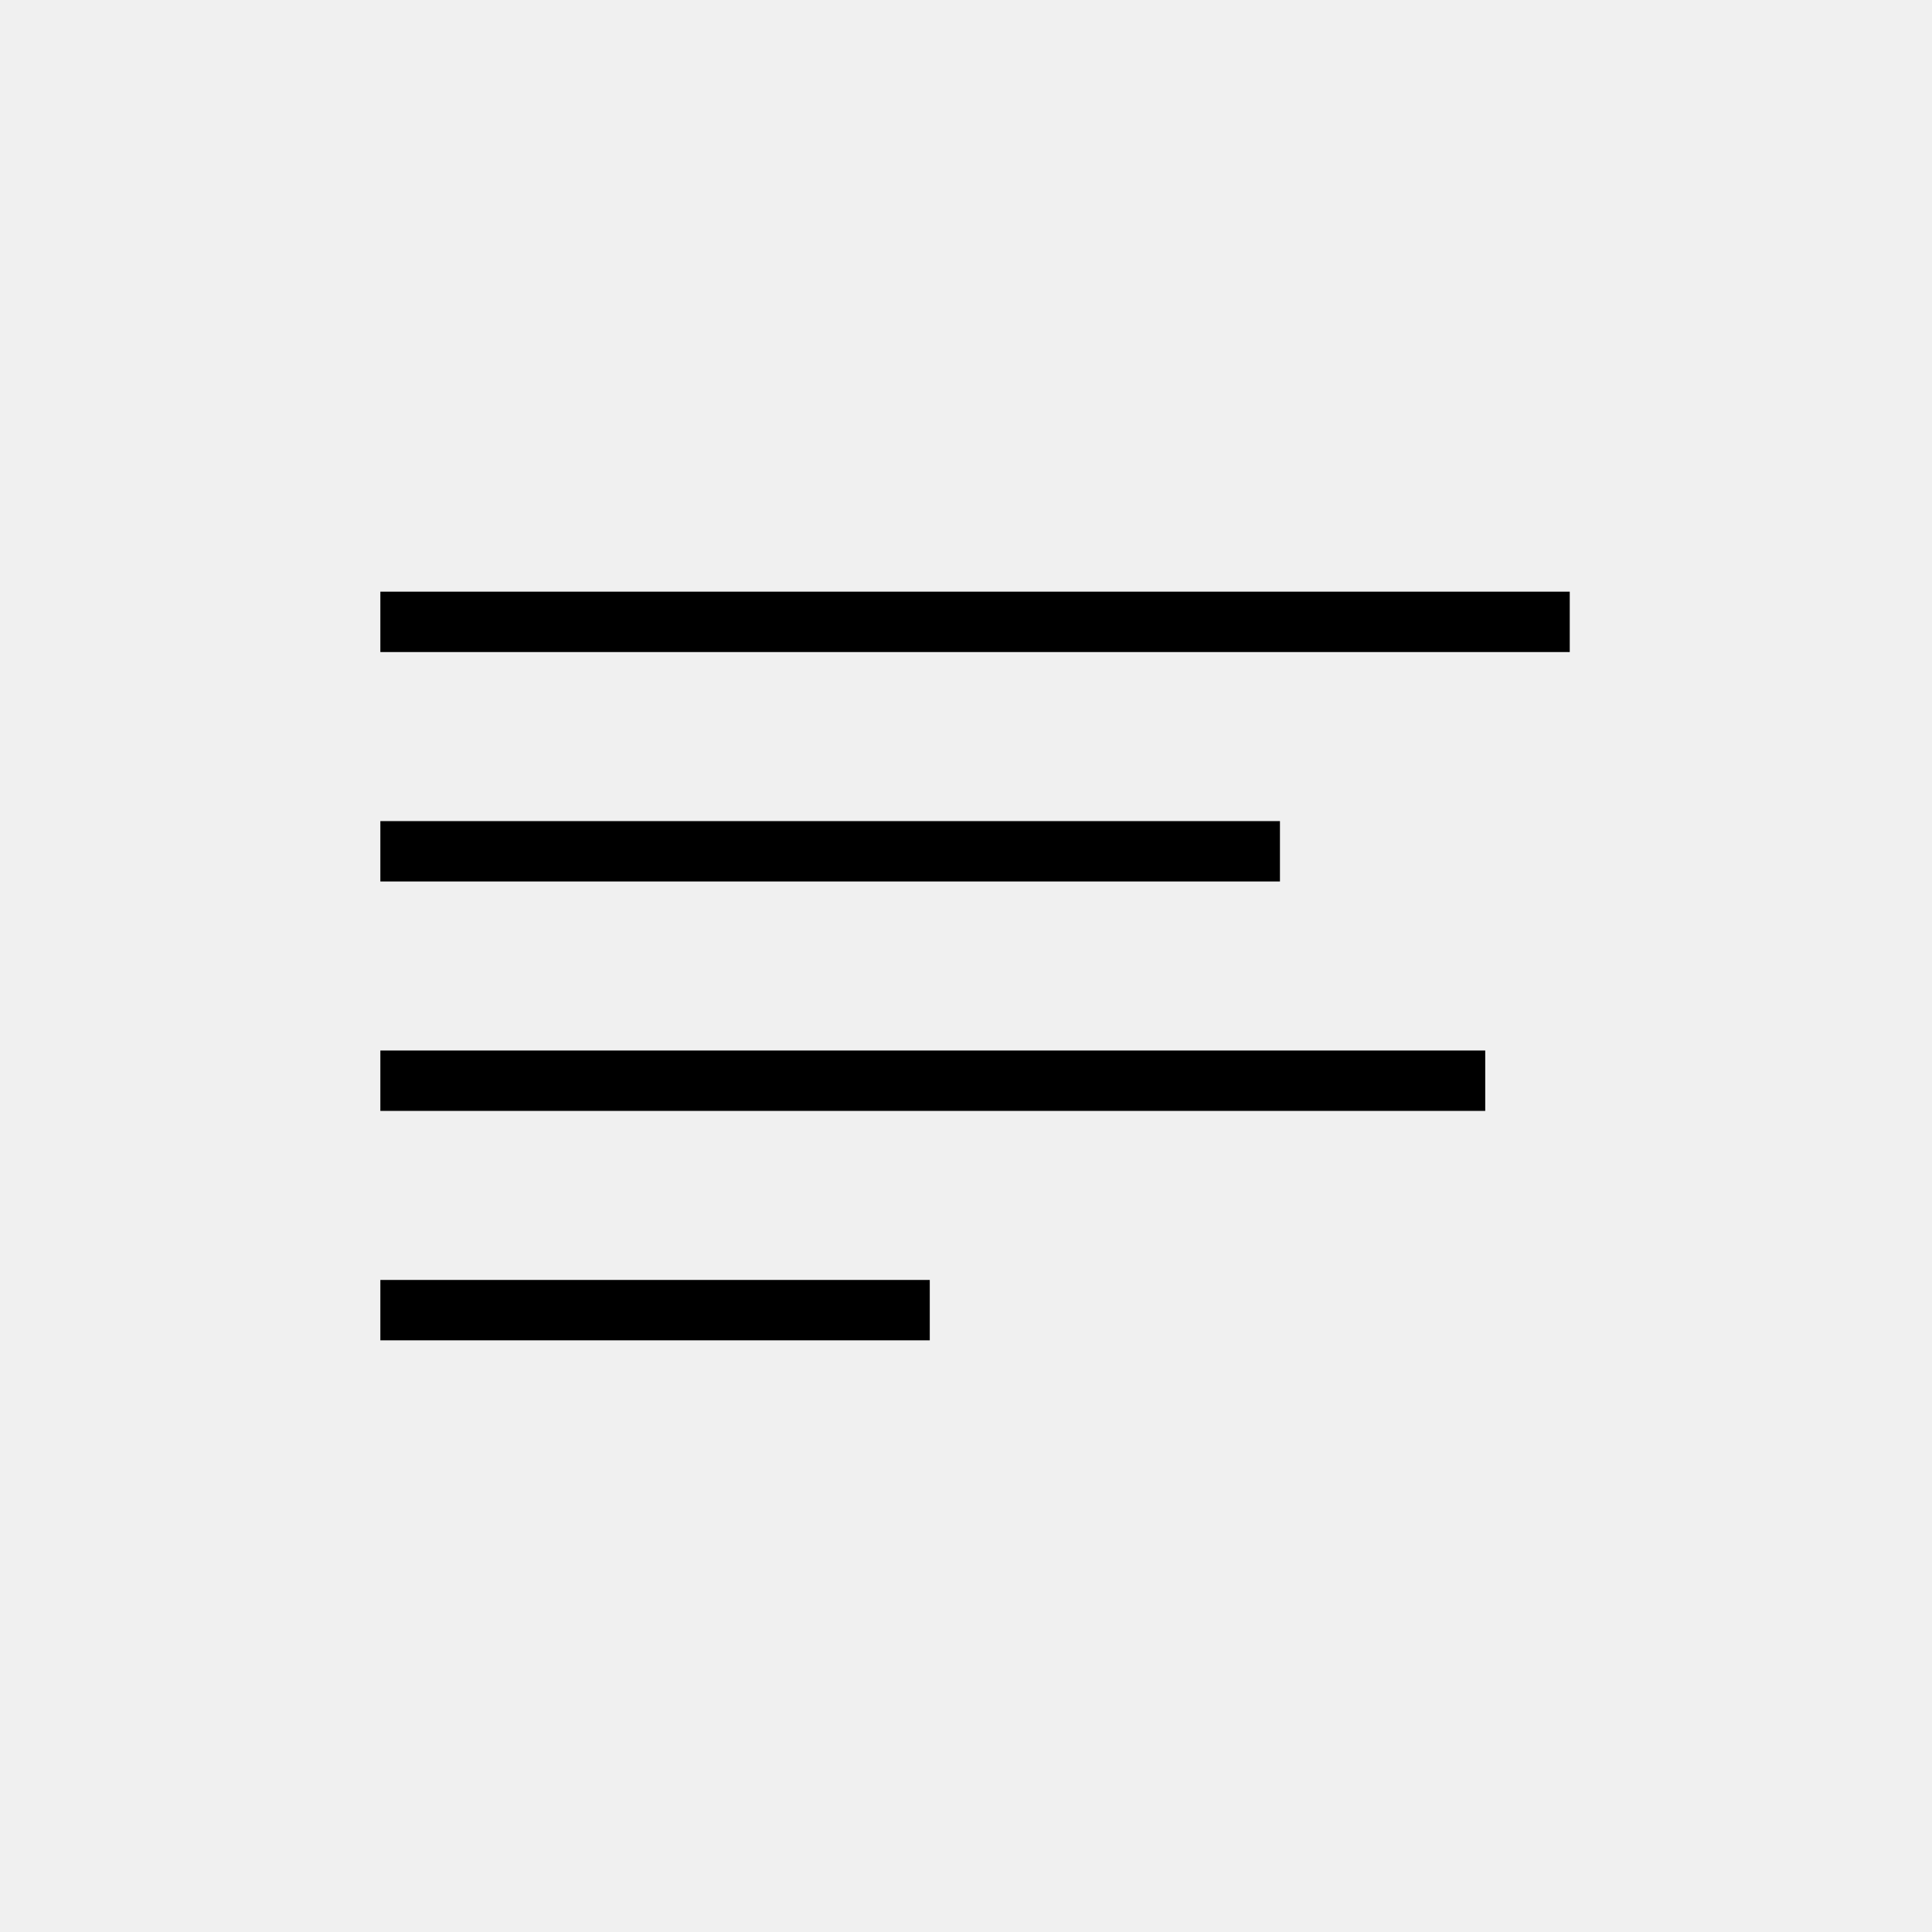
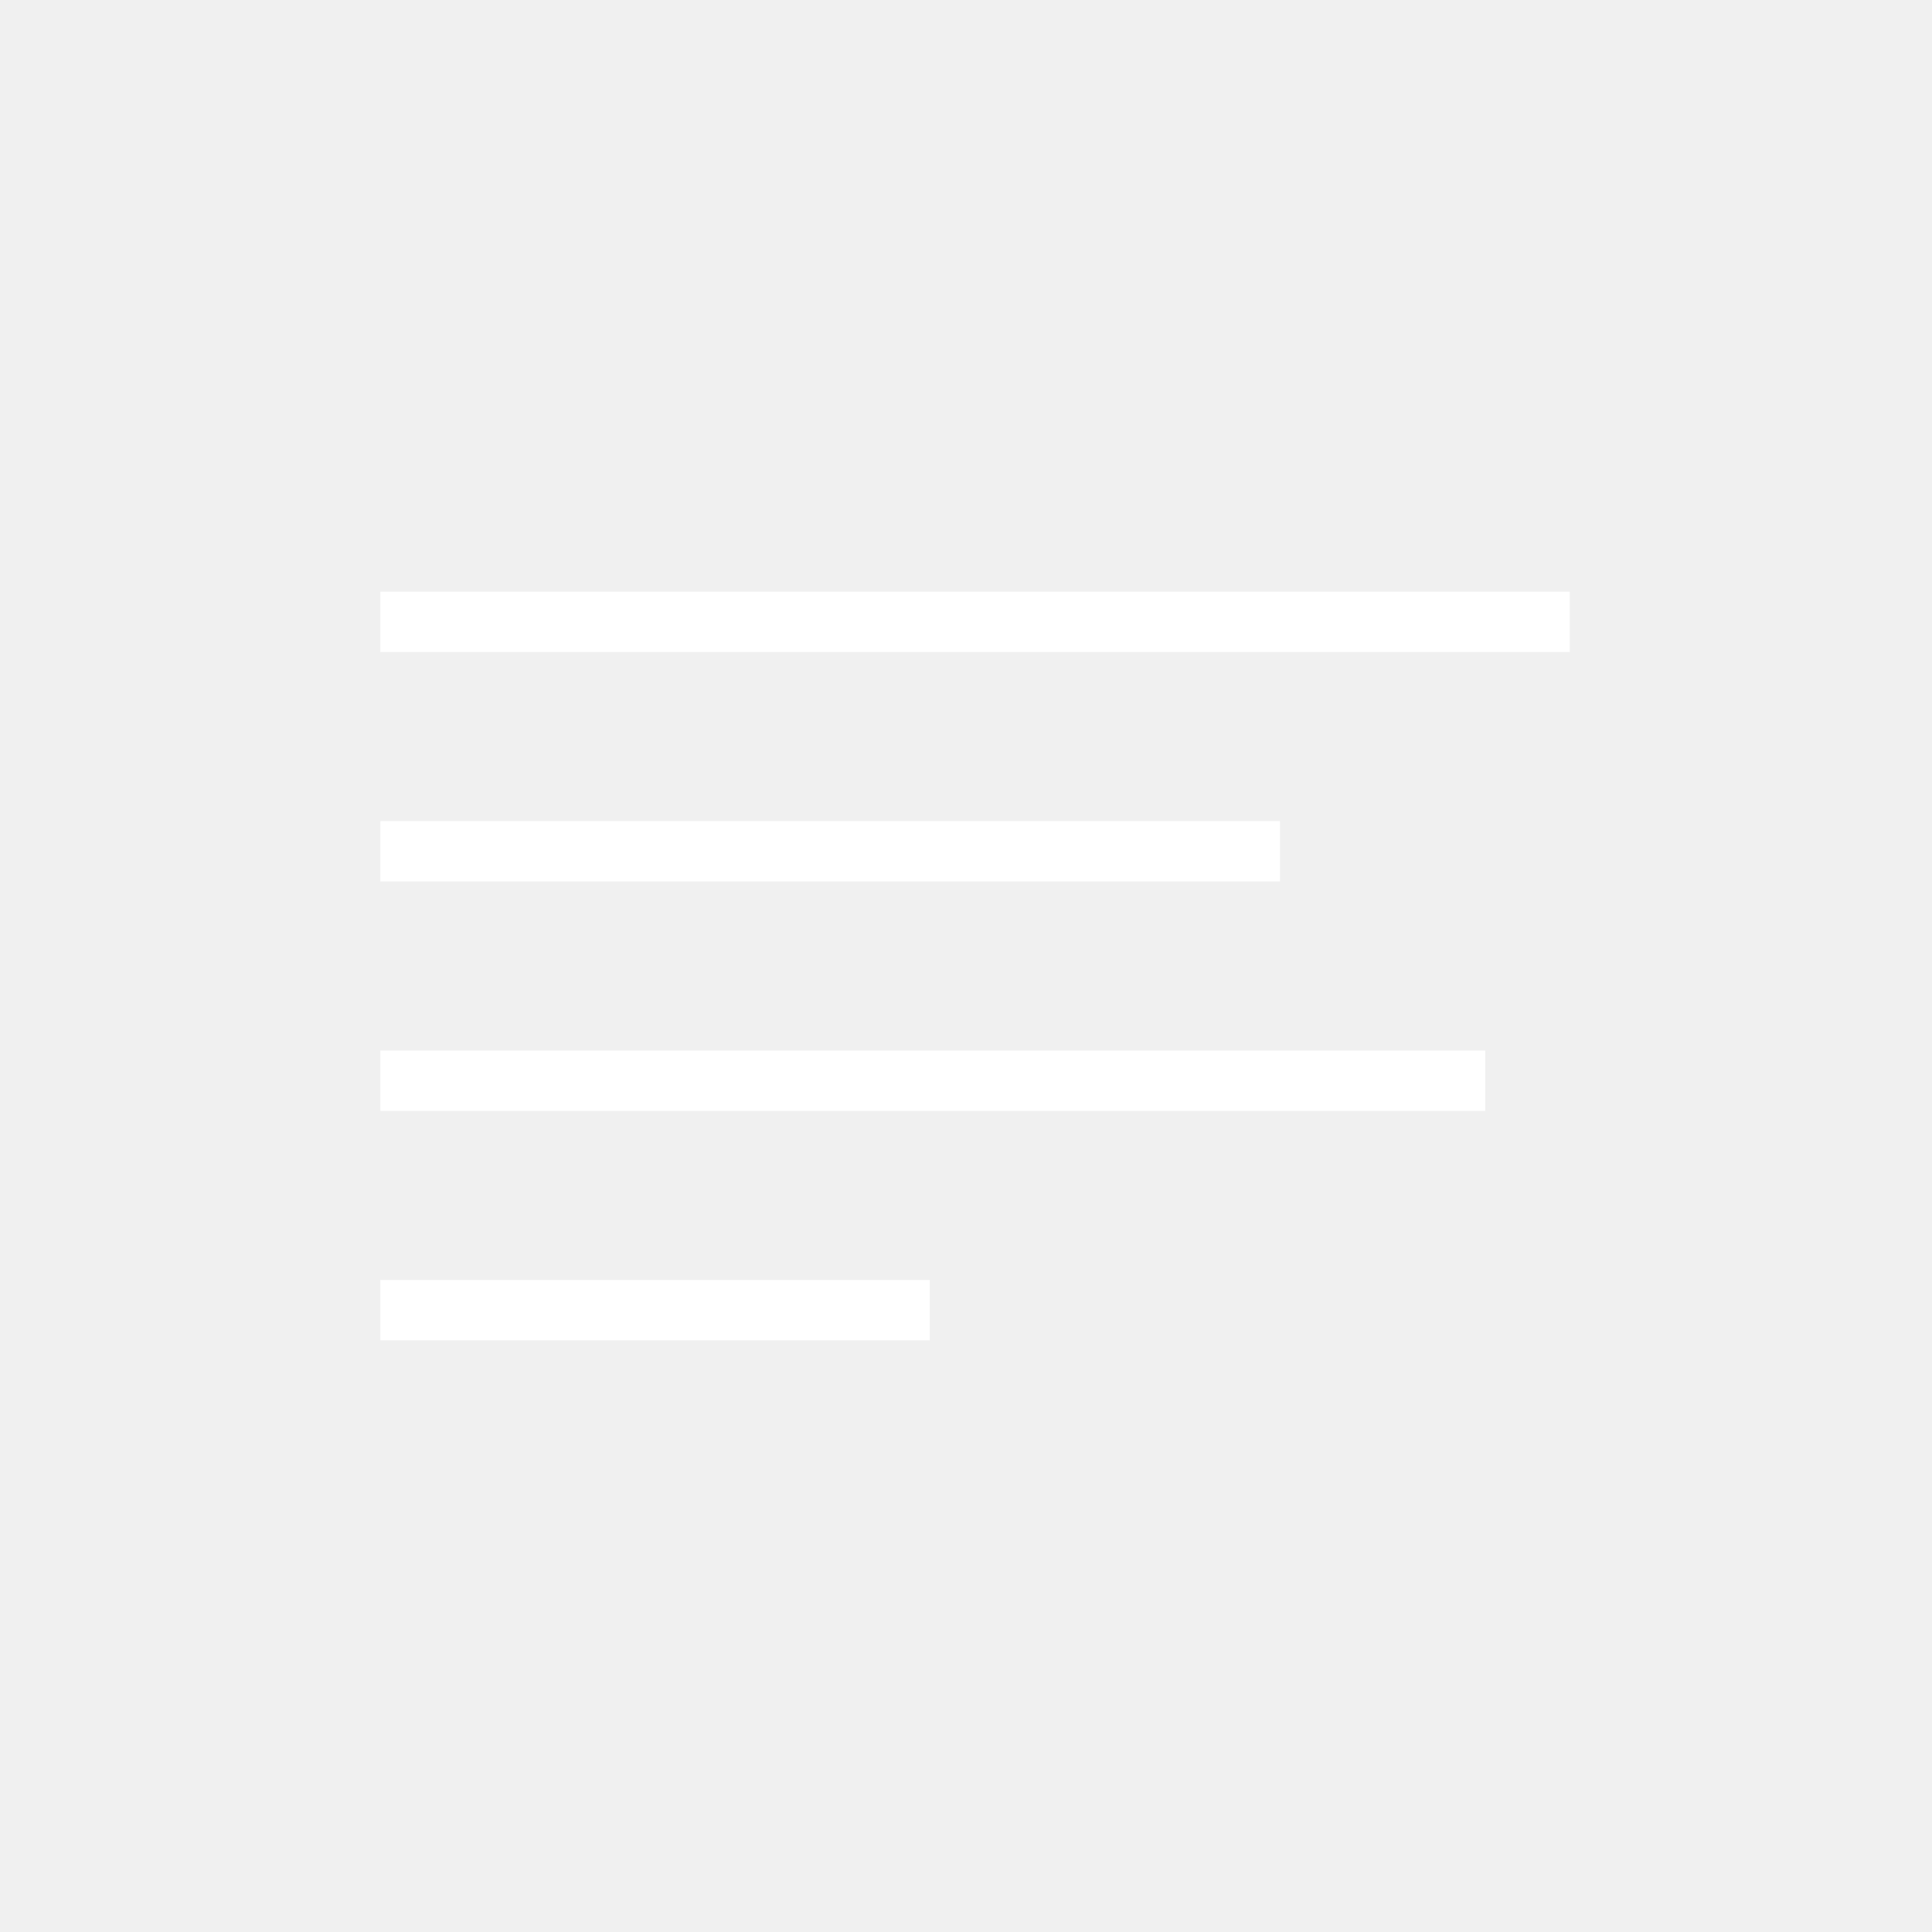
- <svg xmlns="http://www.w3.org/2000/svg" enable-background="new 0 0 32 32" version="1.1" viewBox="0 0 32 32" xml:space="preserve">
+ <svg xmlns="http://www.w3.org/2000/svg" enable-background="new 0 0 32 32" fill="#fff" version="1.1" viewBox="0 0 32 32" xml:space="preserve">
  <g>
    <g id="Guide" />
    <g id="Basket_Add" />
    <g id="Schedule" />
    <g id="Clipboard" />
    <g id="Align_Left">
      <g>
-         <line fill="none" stroke="#000000" stroke-miterlimit="10" x1="6.3" x2="26" y1="10.3" y2="10.3" />
-         <line fill="none" stroke="#000000" stroke-miterlimit="10" x1="6.3" x2="21.2" y1="14.1" y2="14.1" />
-         <line fill="none" stroke="#000000" stroke-miterlimit="10" x1="6.3" x2="24.6" y1="17.9" y2="17.9" />
-         <line fill="none" stroke="#000000" stroke-miterlimit="10" x1="6.3" x2="15.4" y1="21.7" y2="21.7" />
+         <line fill="#fff" stroke="#ffffff" stroke-miterlimit="10" x1="6.3" x2="26" y1="10.3" y2="10.3" />
+         <line fill="#fff" stroke="#ffffff" stroke-miterlimit="10" x1="6.3" x2="21.2" y1="14.1" y2="14.1" />
+         <line fill="#fff" stroke="#ffffff" stroke-miterlimit="10" x1="6.3" x2="24.6" y1="17.9" y2="17.9" />
+         <line fill="#fff" stroke="#ffffff" stroke-miterlimit="10" x1="6.3" x2="15.4" y1="21.7" y2="21.7" />
      </g>
    </g>
    <g id="Align_Right" />
    <g id="Align_Center_1_" />
    <g id="Justify" />
    <g id="Document" />
    <g id="New_Document" />
    <g id="Cart" />
  </g>
</svg>
